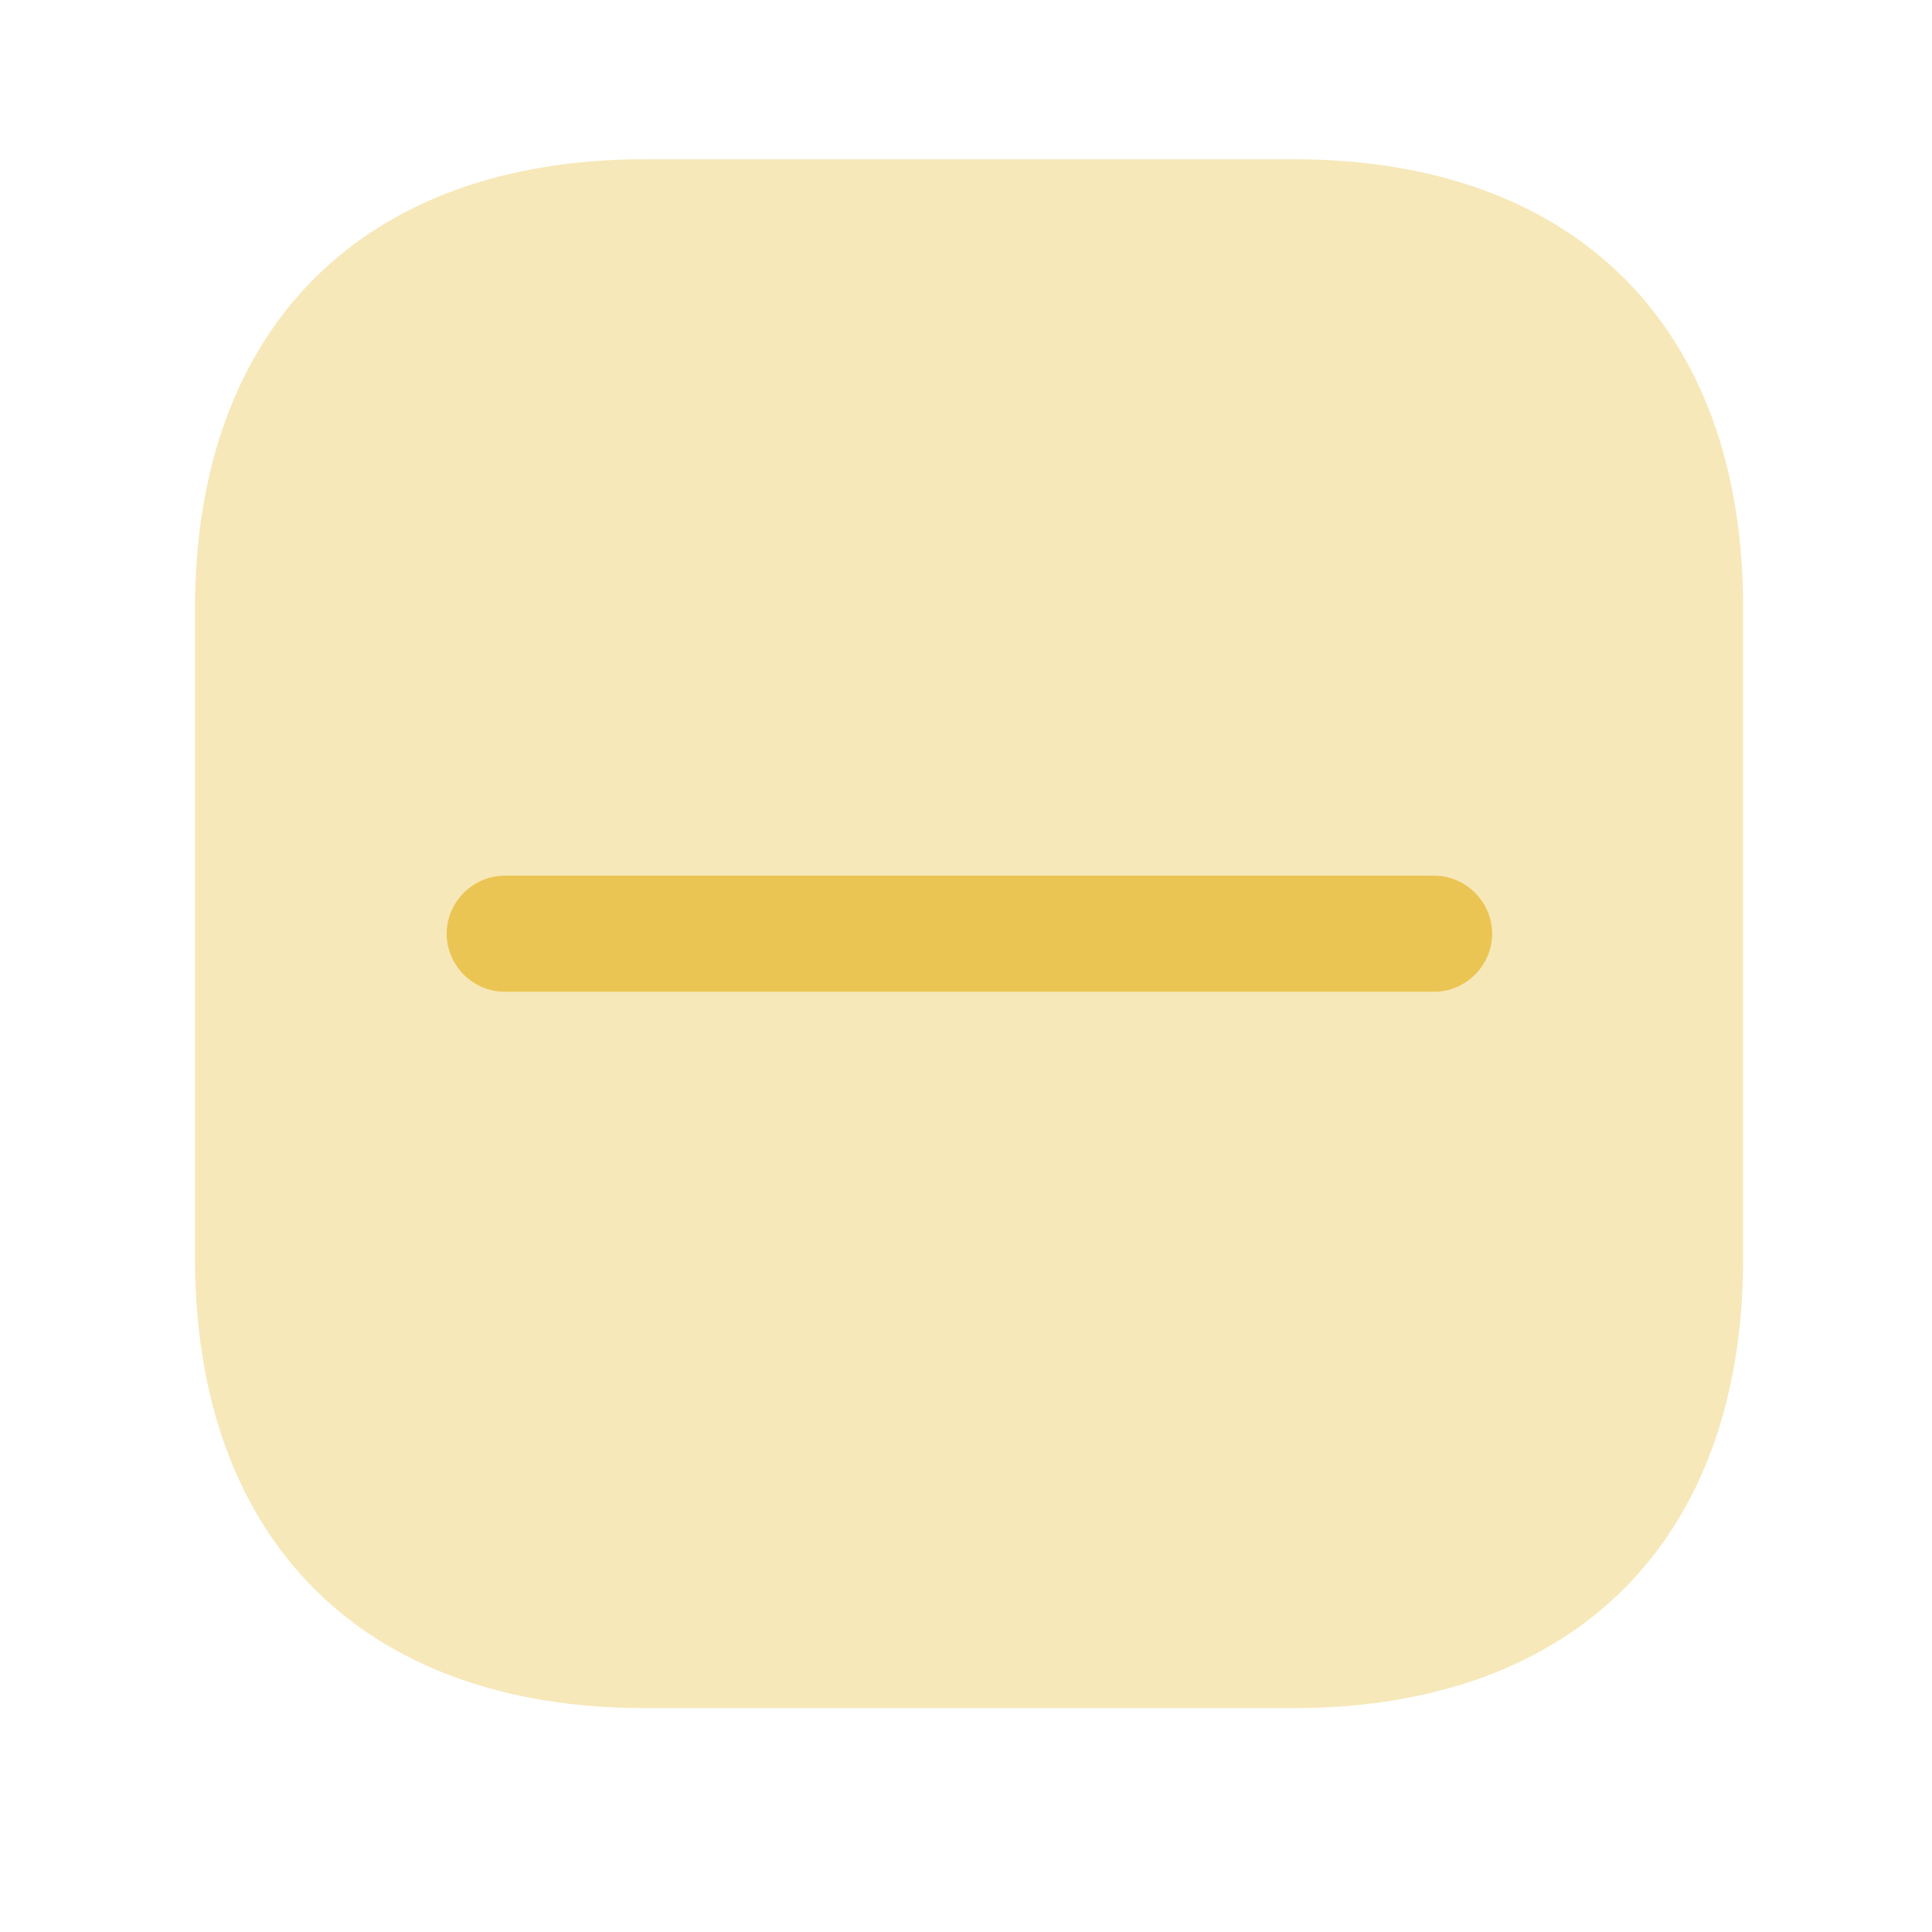
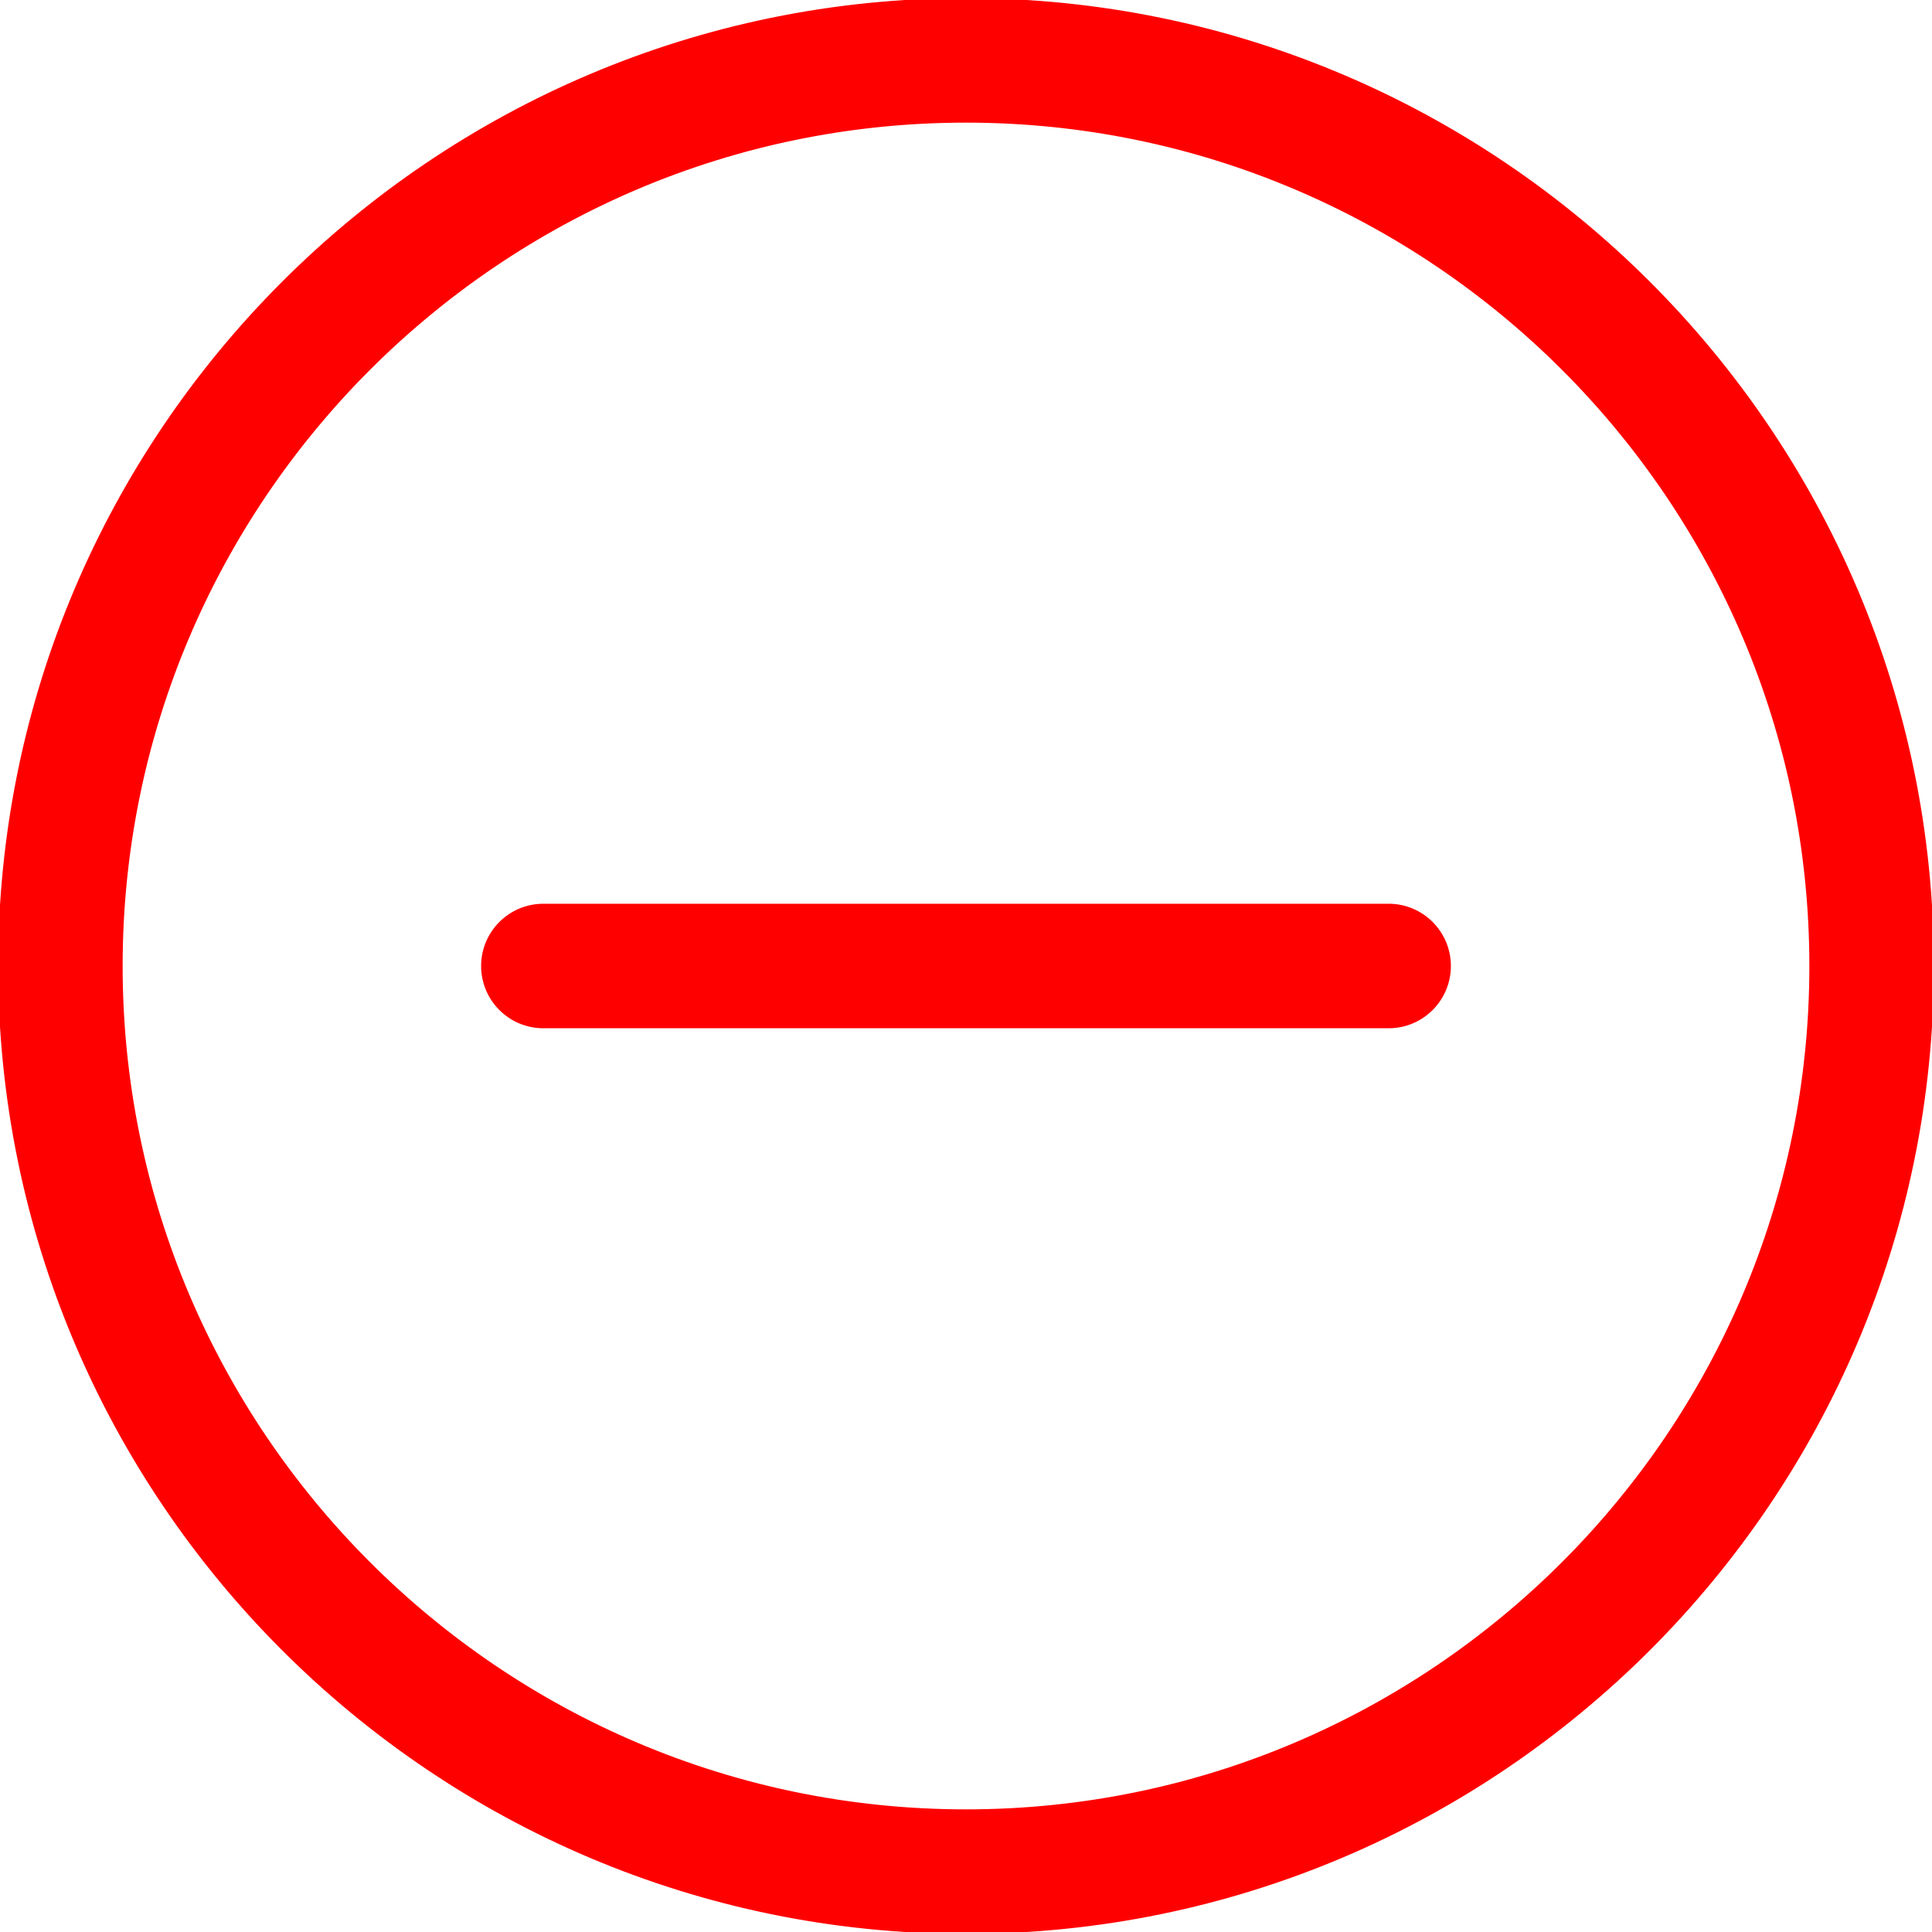
- <svg xmlns="http://www.w3.org/2000/svg" width="21" height="21" viewBox="0 0 21 21" fill="none">
-   <path opacity="0.4" d="M14.064 1.731H7.01C3.946 1.731 2.119 3.558 2.119 6.622V13.668C2.119 16.741 3.946 18.567 7.01 18.567H14.056C17.12 18.567 18.947 16.741 18.947 13.677V6.622C18.955 3.558 17.128 1.731 14.064 1.731Z" fill="#EBC553" />
-   <path d="M15.588 10.78H5.487C5.141 10.78 4.855 10.494 4.855 10.149C4.855 9.804 5.141 9.518 5.487 9.518H15.588C15.933 9.518 16.219 9.804 16.219 10.149C16.219 10.494 15.933 10.78 15.588 10.78Z" fill="#EBC553" />
+ <svg xmlns="http://www.w3.org/2000/svg" height="512pt" viewBox="0 0 512 512" width="512pt" stroke="red" fill="red">
+   <path d="m256 512c-141.164 0-256-114.836-256-256s114.836-256 256-256 256 114.836 256 256-114.836 256-256 256zm0-480c-123.52 0-224 100.48-224 224s100.48 224 224 224 224-100.48 224-224-100.48-224-224-224zm0 0" />
+   <path d="m368 272h-224c-8.832 0-16-7.168-16-16s7.168-16 16-16h224c8.832 0 16 7.168 16 16s-7.168 16-16 16zm0 0" />
</svg>
